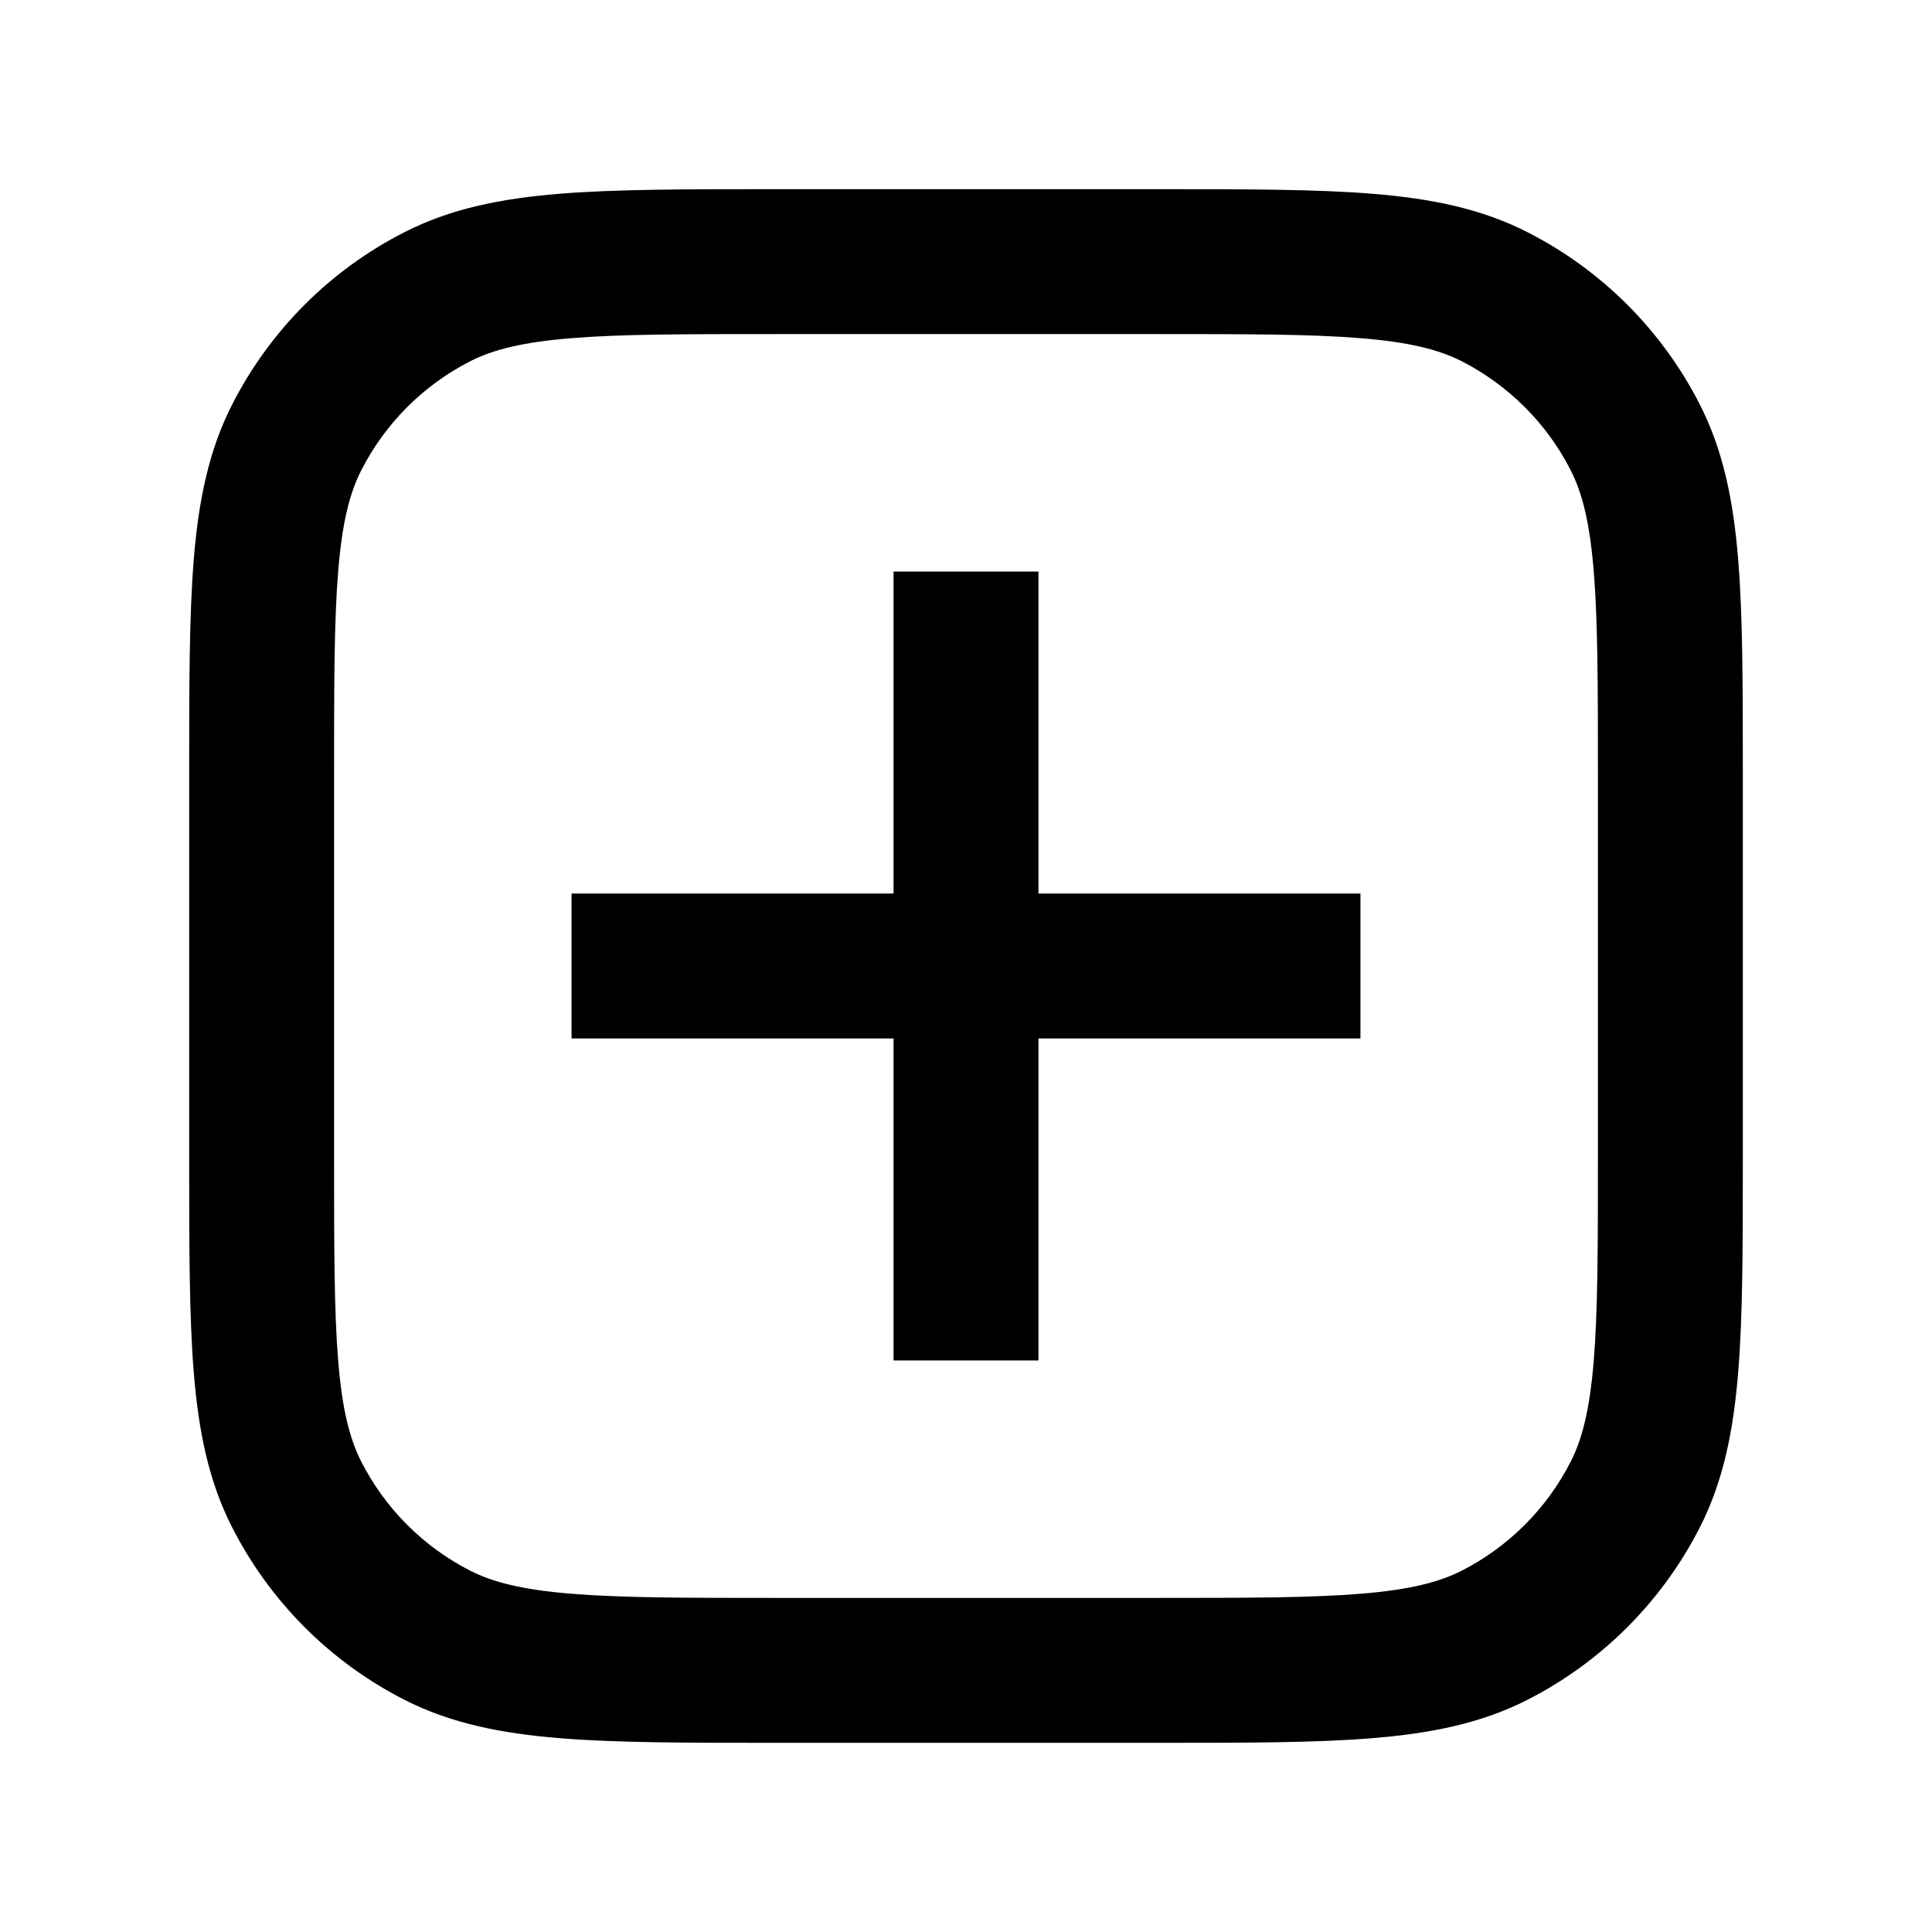
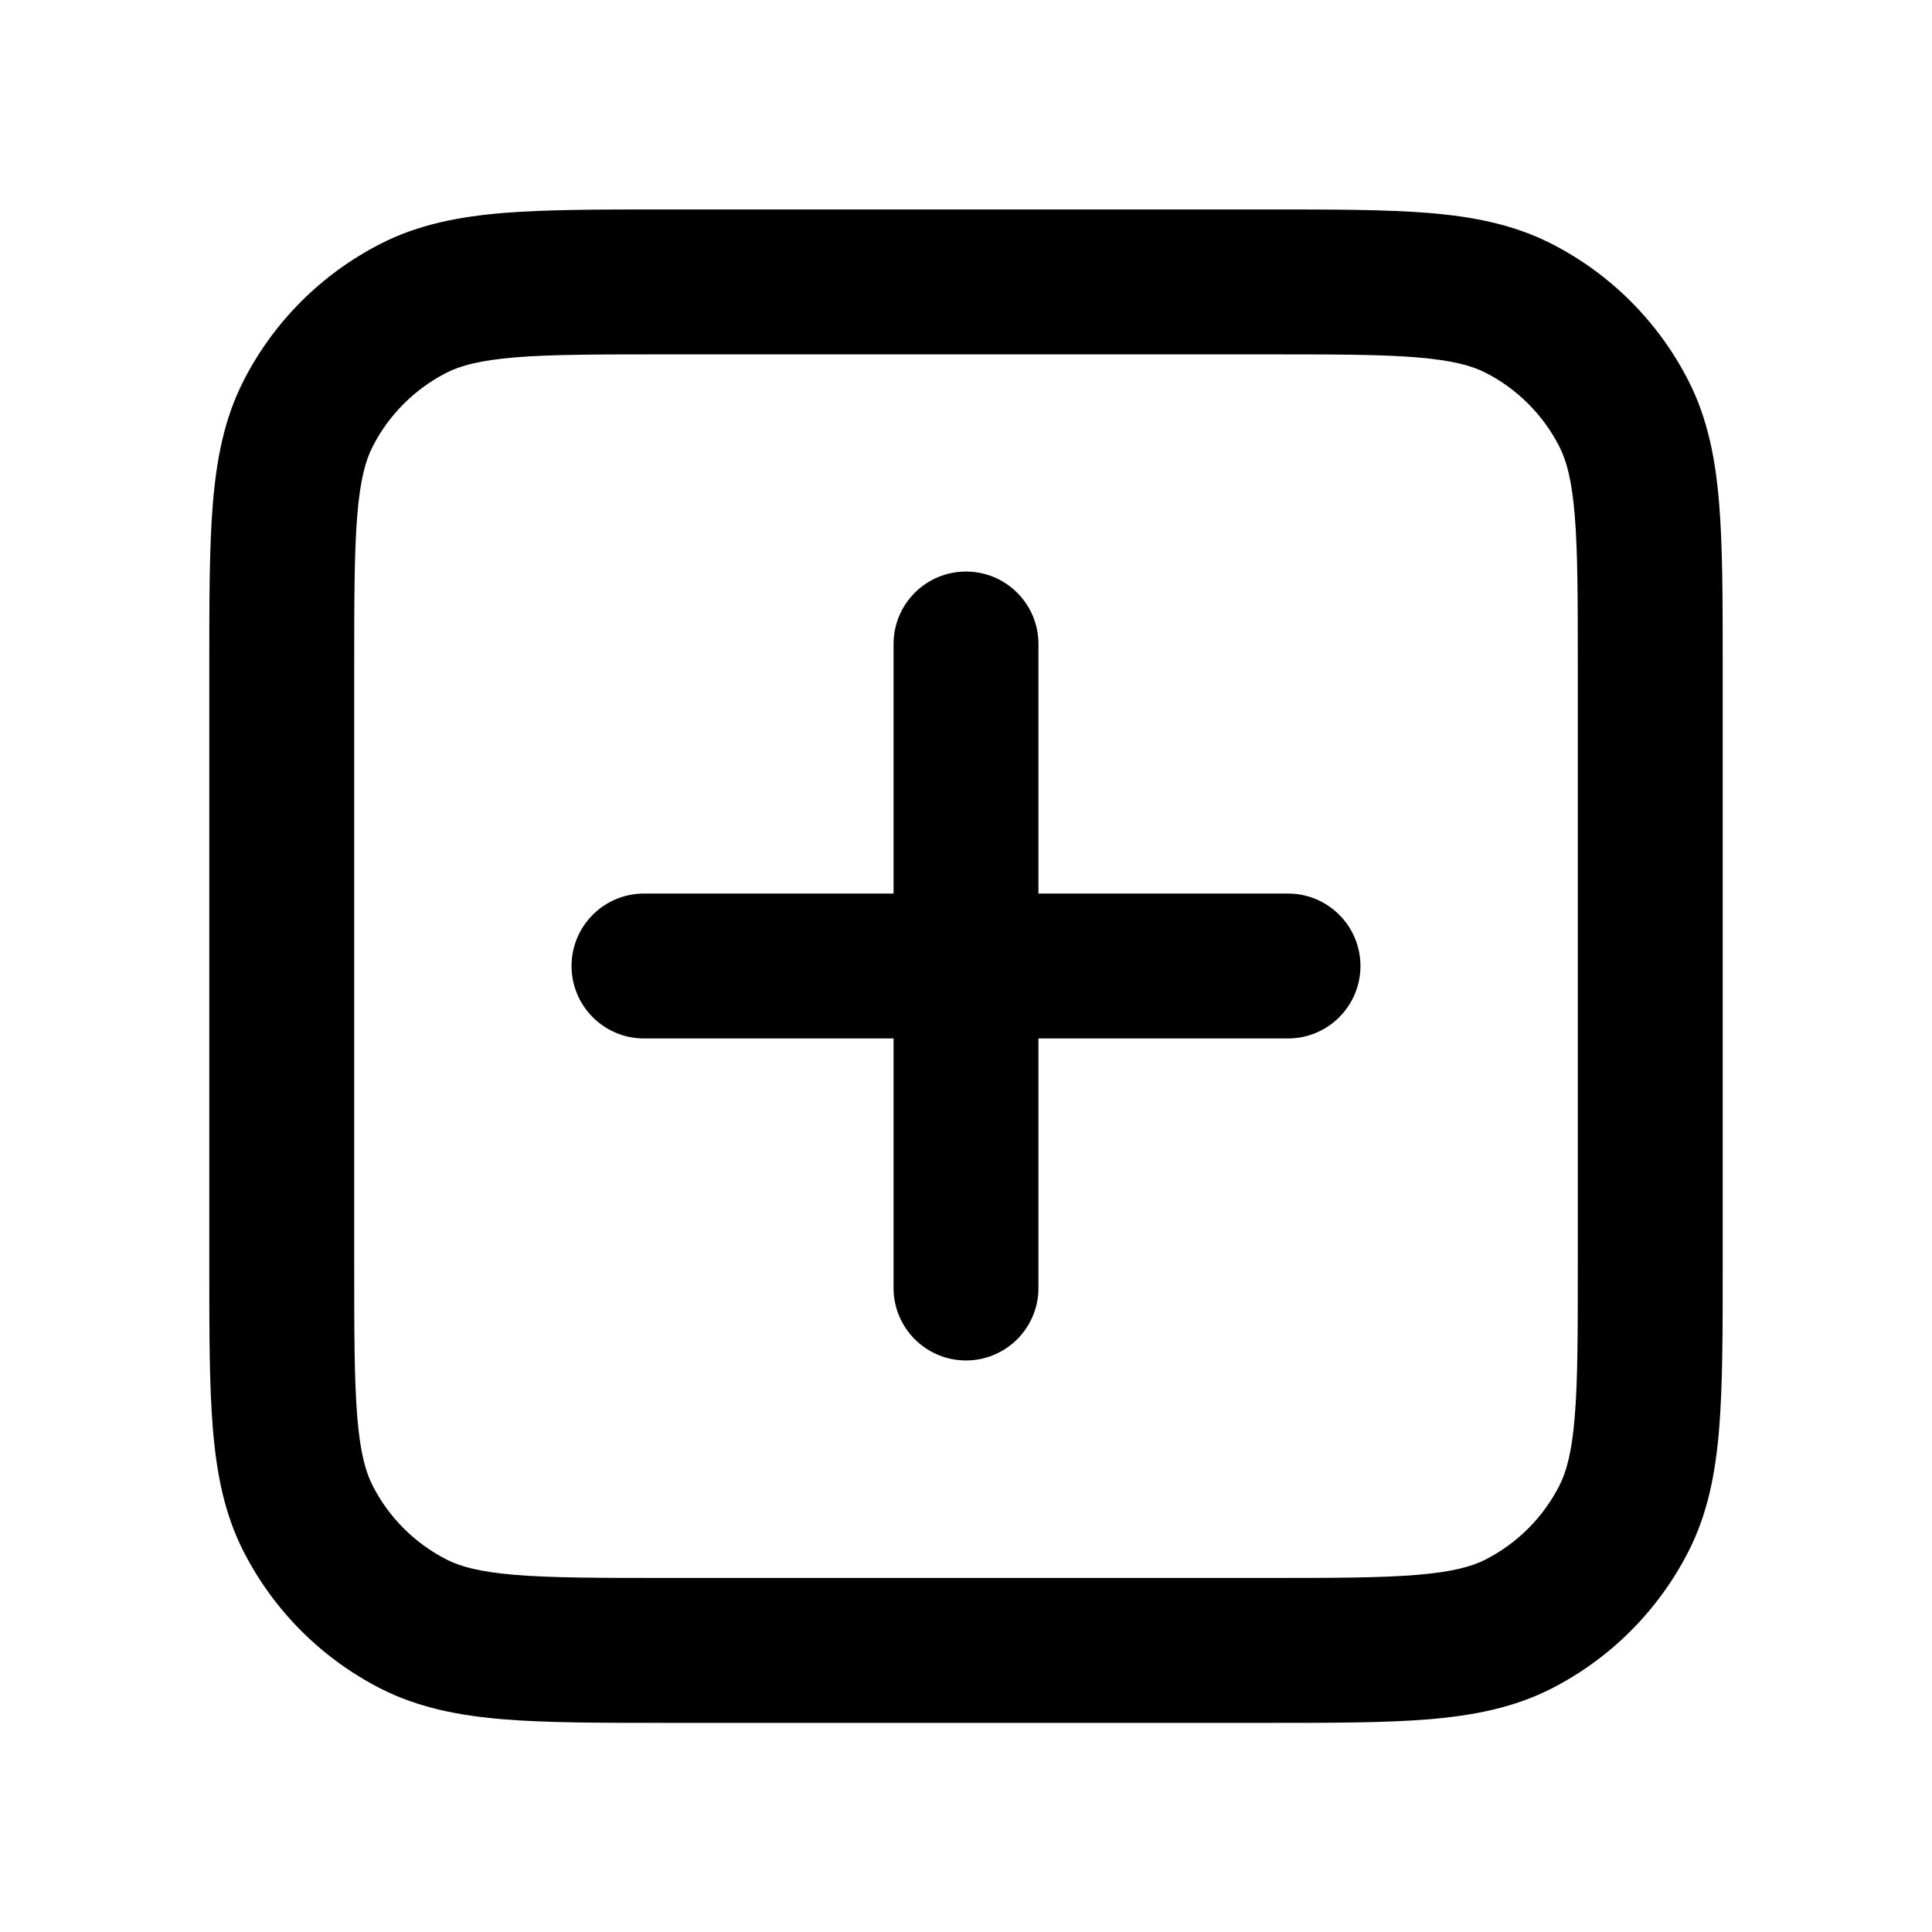
<svg xmlns="http://www.w3.org/2000/svg" viewBox="0 0 24 24">
-   <path d="M12.9 7.1H11.1V11.1H7.1V12.9H11.1V16.9H12.9V12.9H16.9V11.1H12.9V7.1Z" />
-   <path fill-rule="evenodd" clip-rule="evenodd" d="M9.611 2.35C8.524 2.35 7.653 2.35 6.949 2.407C6.227 2.466 5.601 2.59 5.025 2.884C4.103 3.353 3.354 4.103 2.884 5.025C2.59 5.601 2.466 6.226 2.407 6.949C2.35 7.653 2.35 8.524 2.35 9.611L2.35 14.389C2.35 15.476 2.35 16.346 2.407 17.05C2.466 17.773 2.59 18.398 2.884 18.974C3.354 19.896 4.103 20.646 5.025 21.116C5.601 21.409 6.227 21.533 6.949 21.592C7.653 21.65 8.524 21.65 9.611 21.65H14.389C15.476 21.65 16.346 21.65 17.05 21.592C17.773 21.533 18.398 21.409 18.974 21.116C19.896 20.646 20.646 19.896 21.116 18.974C21.409 18.398 21.533 17.773 21.592 17.05C21.65 16.346 21.65 15.476 21.65 14.389V9.611C21.65 8.524 21.65 7.653 21.592 6.949C21.533 6.226 21.409 5.601 21.116 5.025C20.646 4.103 19.896 3.353 18.974 2.884C18.398 2.59 17.773 2.466 17.05 2.407C16.346 2.35 15.476 2.35 14.389 2.35H9.611ZM5.842 4.487C6.122 4.345 6.484 4.251 7.096 4.201C7.718 4.15 8.515 4.15 9.65 4.15H14.35C15.485 4.15 16.282 4.15 16.904 4.201C17.515 4.251 17.877 4.345 18.157 4.487C18.74 4.785 19.215 5.259 19.512 5.842C19.654 6.122 19.748 6.484 19.798 7.096C19.849 7.718 19.85 8.515 19.85 9.65V14.35C19.85 15.485 19.849 16.282 19.798 16.904C19.748 17.515 19.654 17.877 19.512 18.157C19.215 18.74 18.74 19.215 18.157 19.512C17.877 19.654 17.515 19.748 16.904 19.798C16.282 19.849 15.485 19.85 14.35 19.85H9.65C8.515 19.85 7.718 19.849 7.096 19.798C6.484 19.748 6.122 19.654 5.842 19.512C5.259 19.215 4.785 18.74 4.488 18.157C4.345 17.877 4.251 17.515 4.201 16.904C4.15 16.282 4.15 15.485 4.15 14.35V9.65C4.15 8.515 4.15 7.718 4.201 7.096C4.251 6.484 4.345 6.122 4.488 5.842C4.785 5.259 5.259 4.785 5.842 4.487Z" />
+   <path d="M12.9 8C12.9 7.503 12.497 7.1 12 7.1C11.503 7.1 11.1 7.503 11.1 8V11.1H8C7.503 11.1 7.1 11.503 7.1 12C7.1 12.497 7.503 12.9 8 12.9H11.1V16C11.1 16.497 11.503 16.9 12 16.9C12.497 16.9 12.9 16.497 12.9 16V12.9H16C16.497 12.9 16.9 12.497 16.9 12C16.9 11.503 16.497 11.1 16 11.1H12.9V8Z" />
+   <path fill-rule="evenodd" clip-rule="evenodd" d="M8.263 2.602C7.455 2.602 6.794 2.602 6.257 2.645C5.701 2.691 5.199 2.788 4.73 3.027C3.996 3.401 3.399 3.997 3.025 4.731C2.786 5.2 2.69 5.702 2.644 6.258C2.6 6.795 2.6 7.456 2.6 8.264V15.739C2.6 16.547 2.6 17.208 2.644 17.745C2.69 18.301 2.786 18.803 3.025 19.272C3.399 20.006 3.996 20.603 4.73 20.977C5.199 21.215 5.701 21.312 6.257 21.358C6.794 21.402 7.455 21.402 8.263 21.402H15.738C16.546 21.402 17.207 21.402 17.744 21.358C18.3 21.312 18.802 21.215 19.271 20.977C20.005 20.603 20.601 20.006 20.975 19.272C21.214 18.803 21.311 18.301 21.356 17.745C21.4 17.208 21.4 16.547 21.4 15.739V8.264C21.4 7.456 21.4 6.795 21.356 6.258C21.311 5.702 21.214 5.2 20.975 4.731C20.601 3.997 20.005 3.401 19.271 3.027C18.802 2.788 18.3 2.691 17.744 2.645C17.207 2.602 16.546 2.602 15.738 2.602H8.263ZM5.547 4.63C5.72 4.542 5.959 4.476 6.403 4.439C6.858 4.402 7.445 4.402 8.3 4.402H15.7C16.555 4.402 17.142 4.402 17.597 4.439C18.042 4.476 18.281 4.542 18.454 4.63C18.849 4.832 19.17 5.153 19.371 5.548C19.459 5.721 19.526 5.96 19.562 6.404C19.6 6.86 19.6 7.447 19.6 8.302V15.702C19.6 16.556 19.6 17.144 19.562 17.599C19.526 18.043 19.459 18.282 19.371 18.455C19.17 18.85 18.849 19.171 18.454 19.373C18.281 19.461 18.042 19.527 17.597 19.564C17.142 19.601 16.555 19.602 15.7 19.602H8.3C7.445 19.602 6.858 19.601 6.403 19.564C5.959 19.527 5.72 19.461 5.547 19.373C5.152 19.171 4.83 18.85 4.629 18.455C4.541 18.282 4.474 18.043 4.438 17.599C4.401 17.144 4.4 16.556 4.4 15.702V8.302C4.4 7.447 4.401 6.86 4.438 6.404C4.474 5.96 4.541 5.721 4.629 5.548C4.83 5.153 5.152 4.832 5.547 4.63Z" />
</svg>
